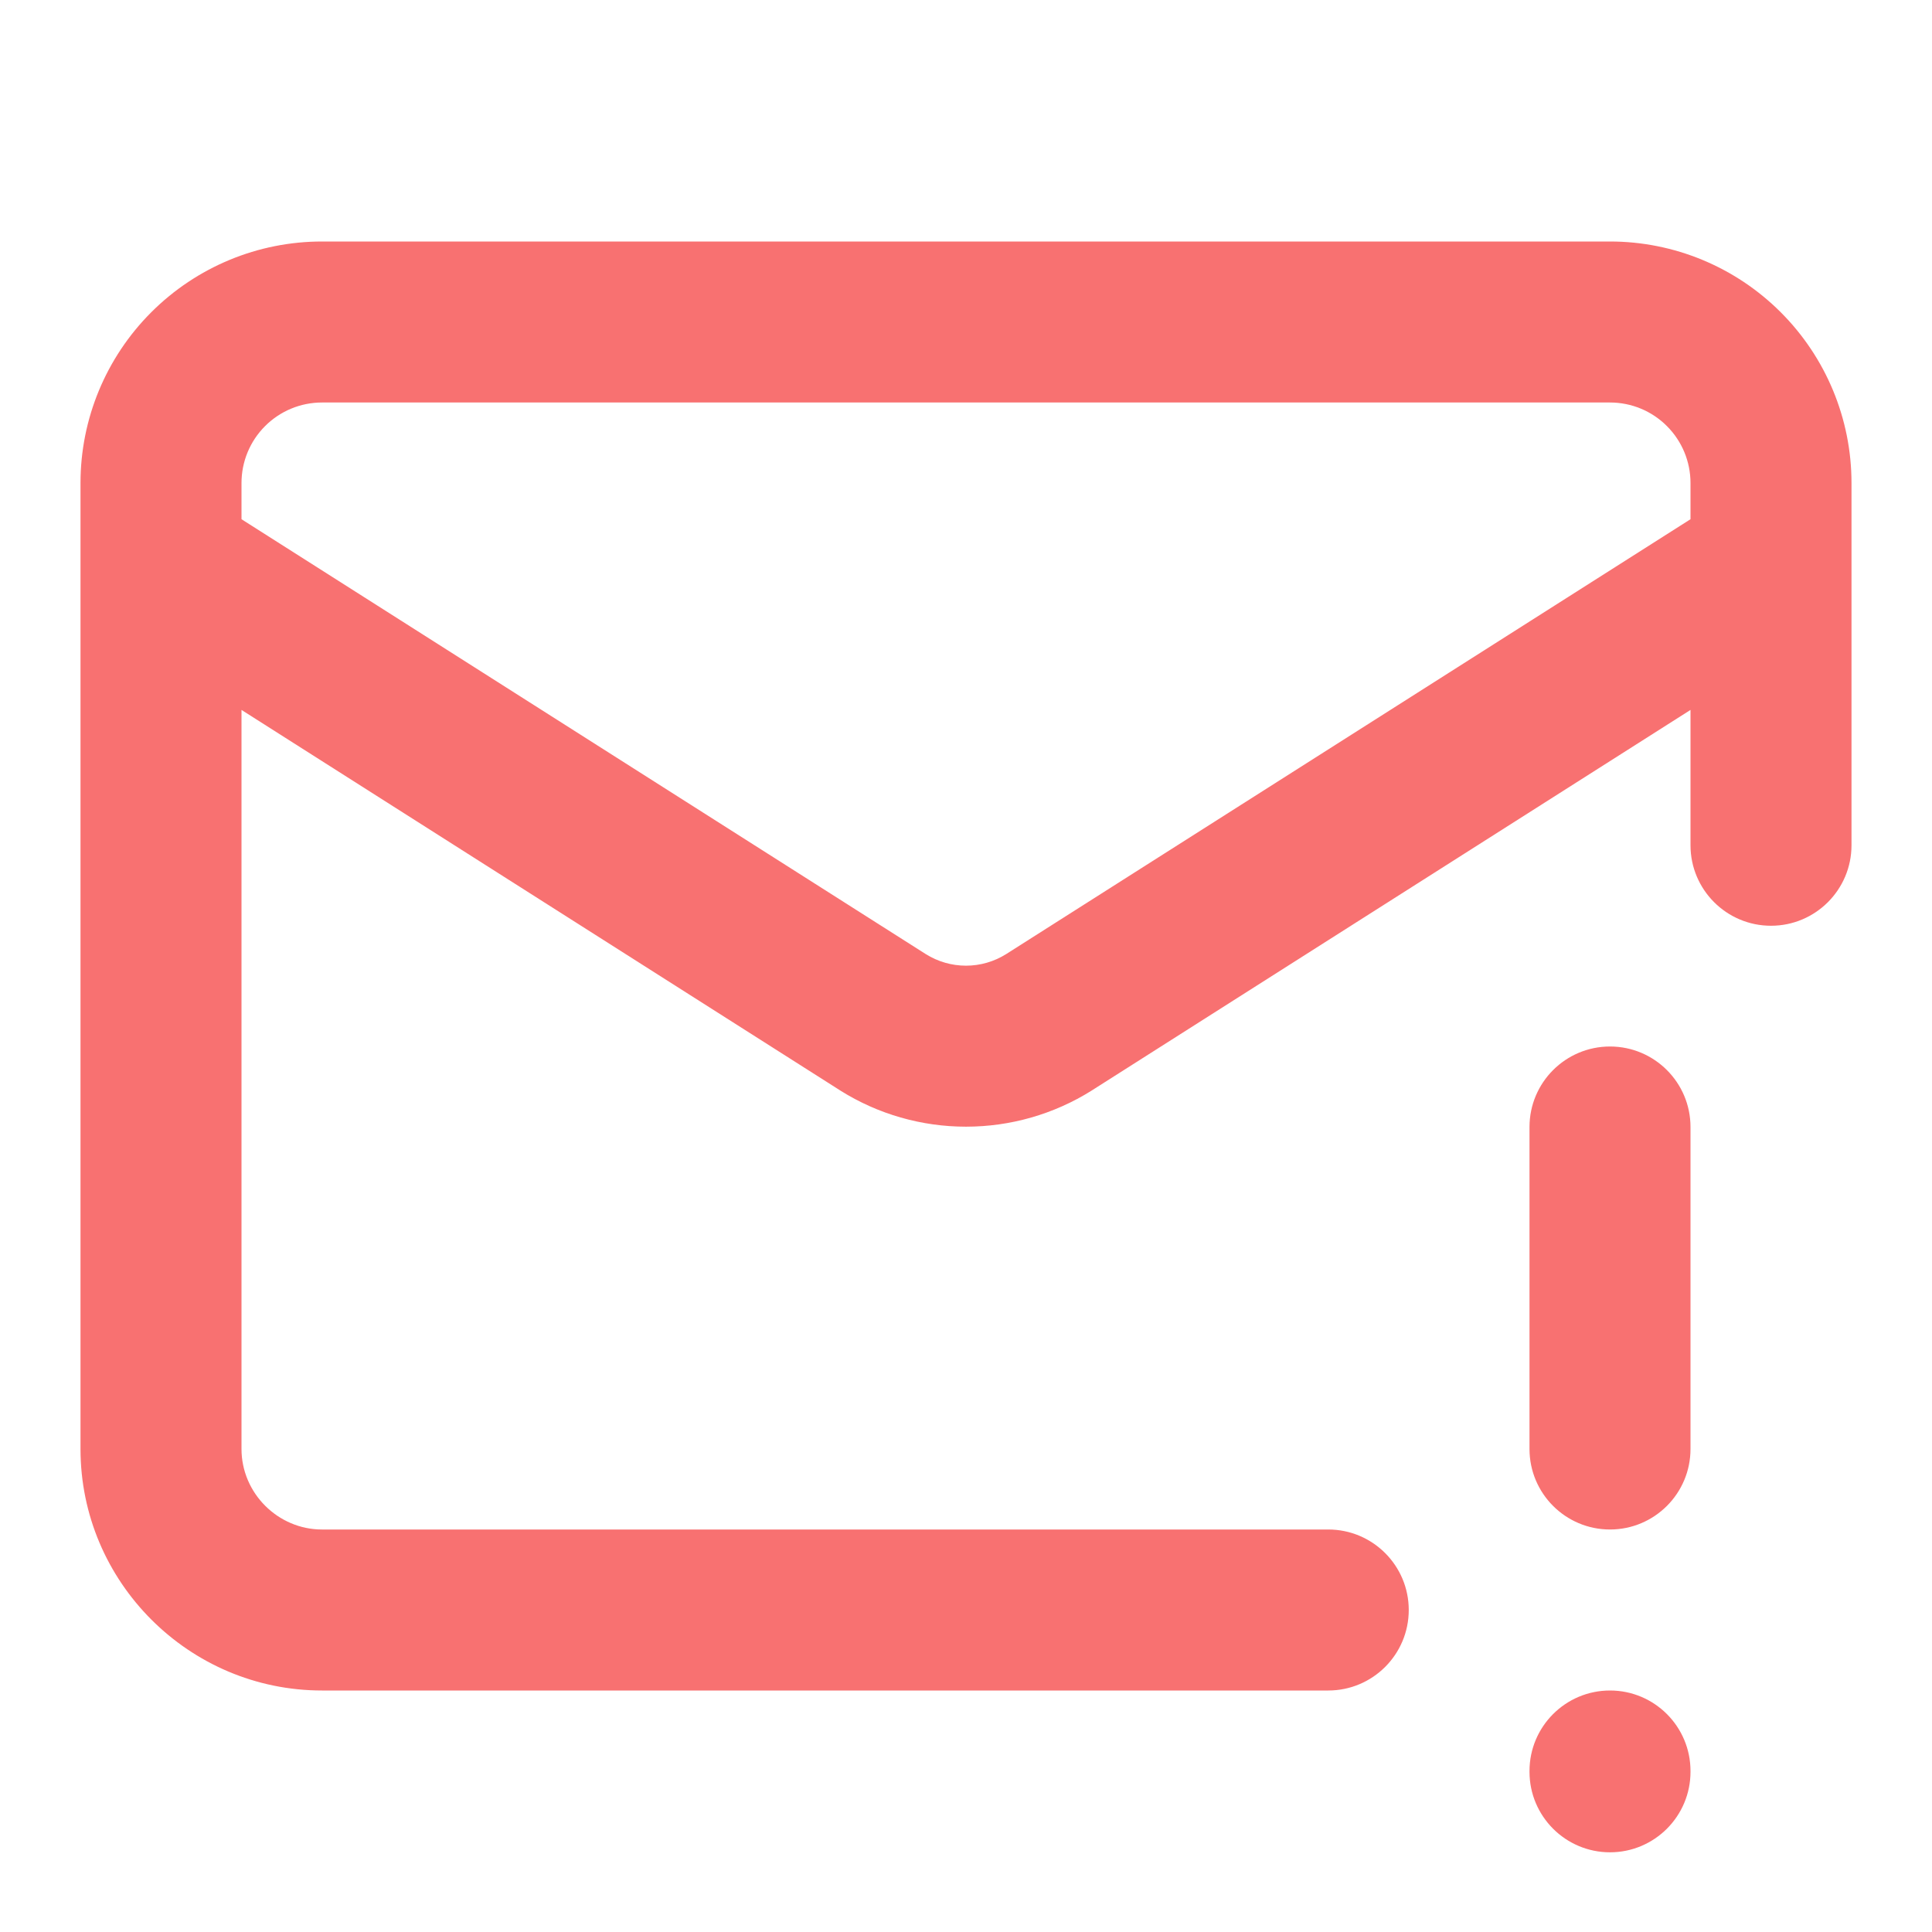
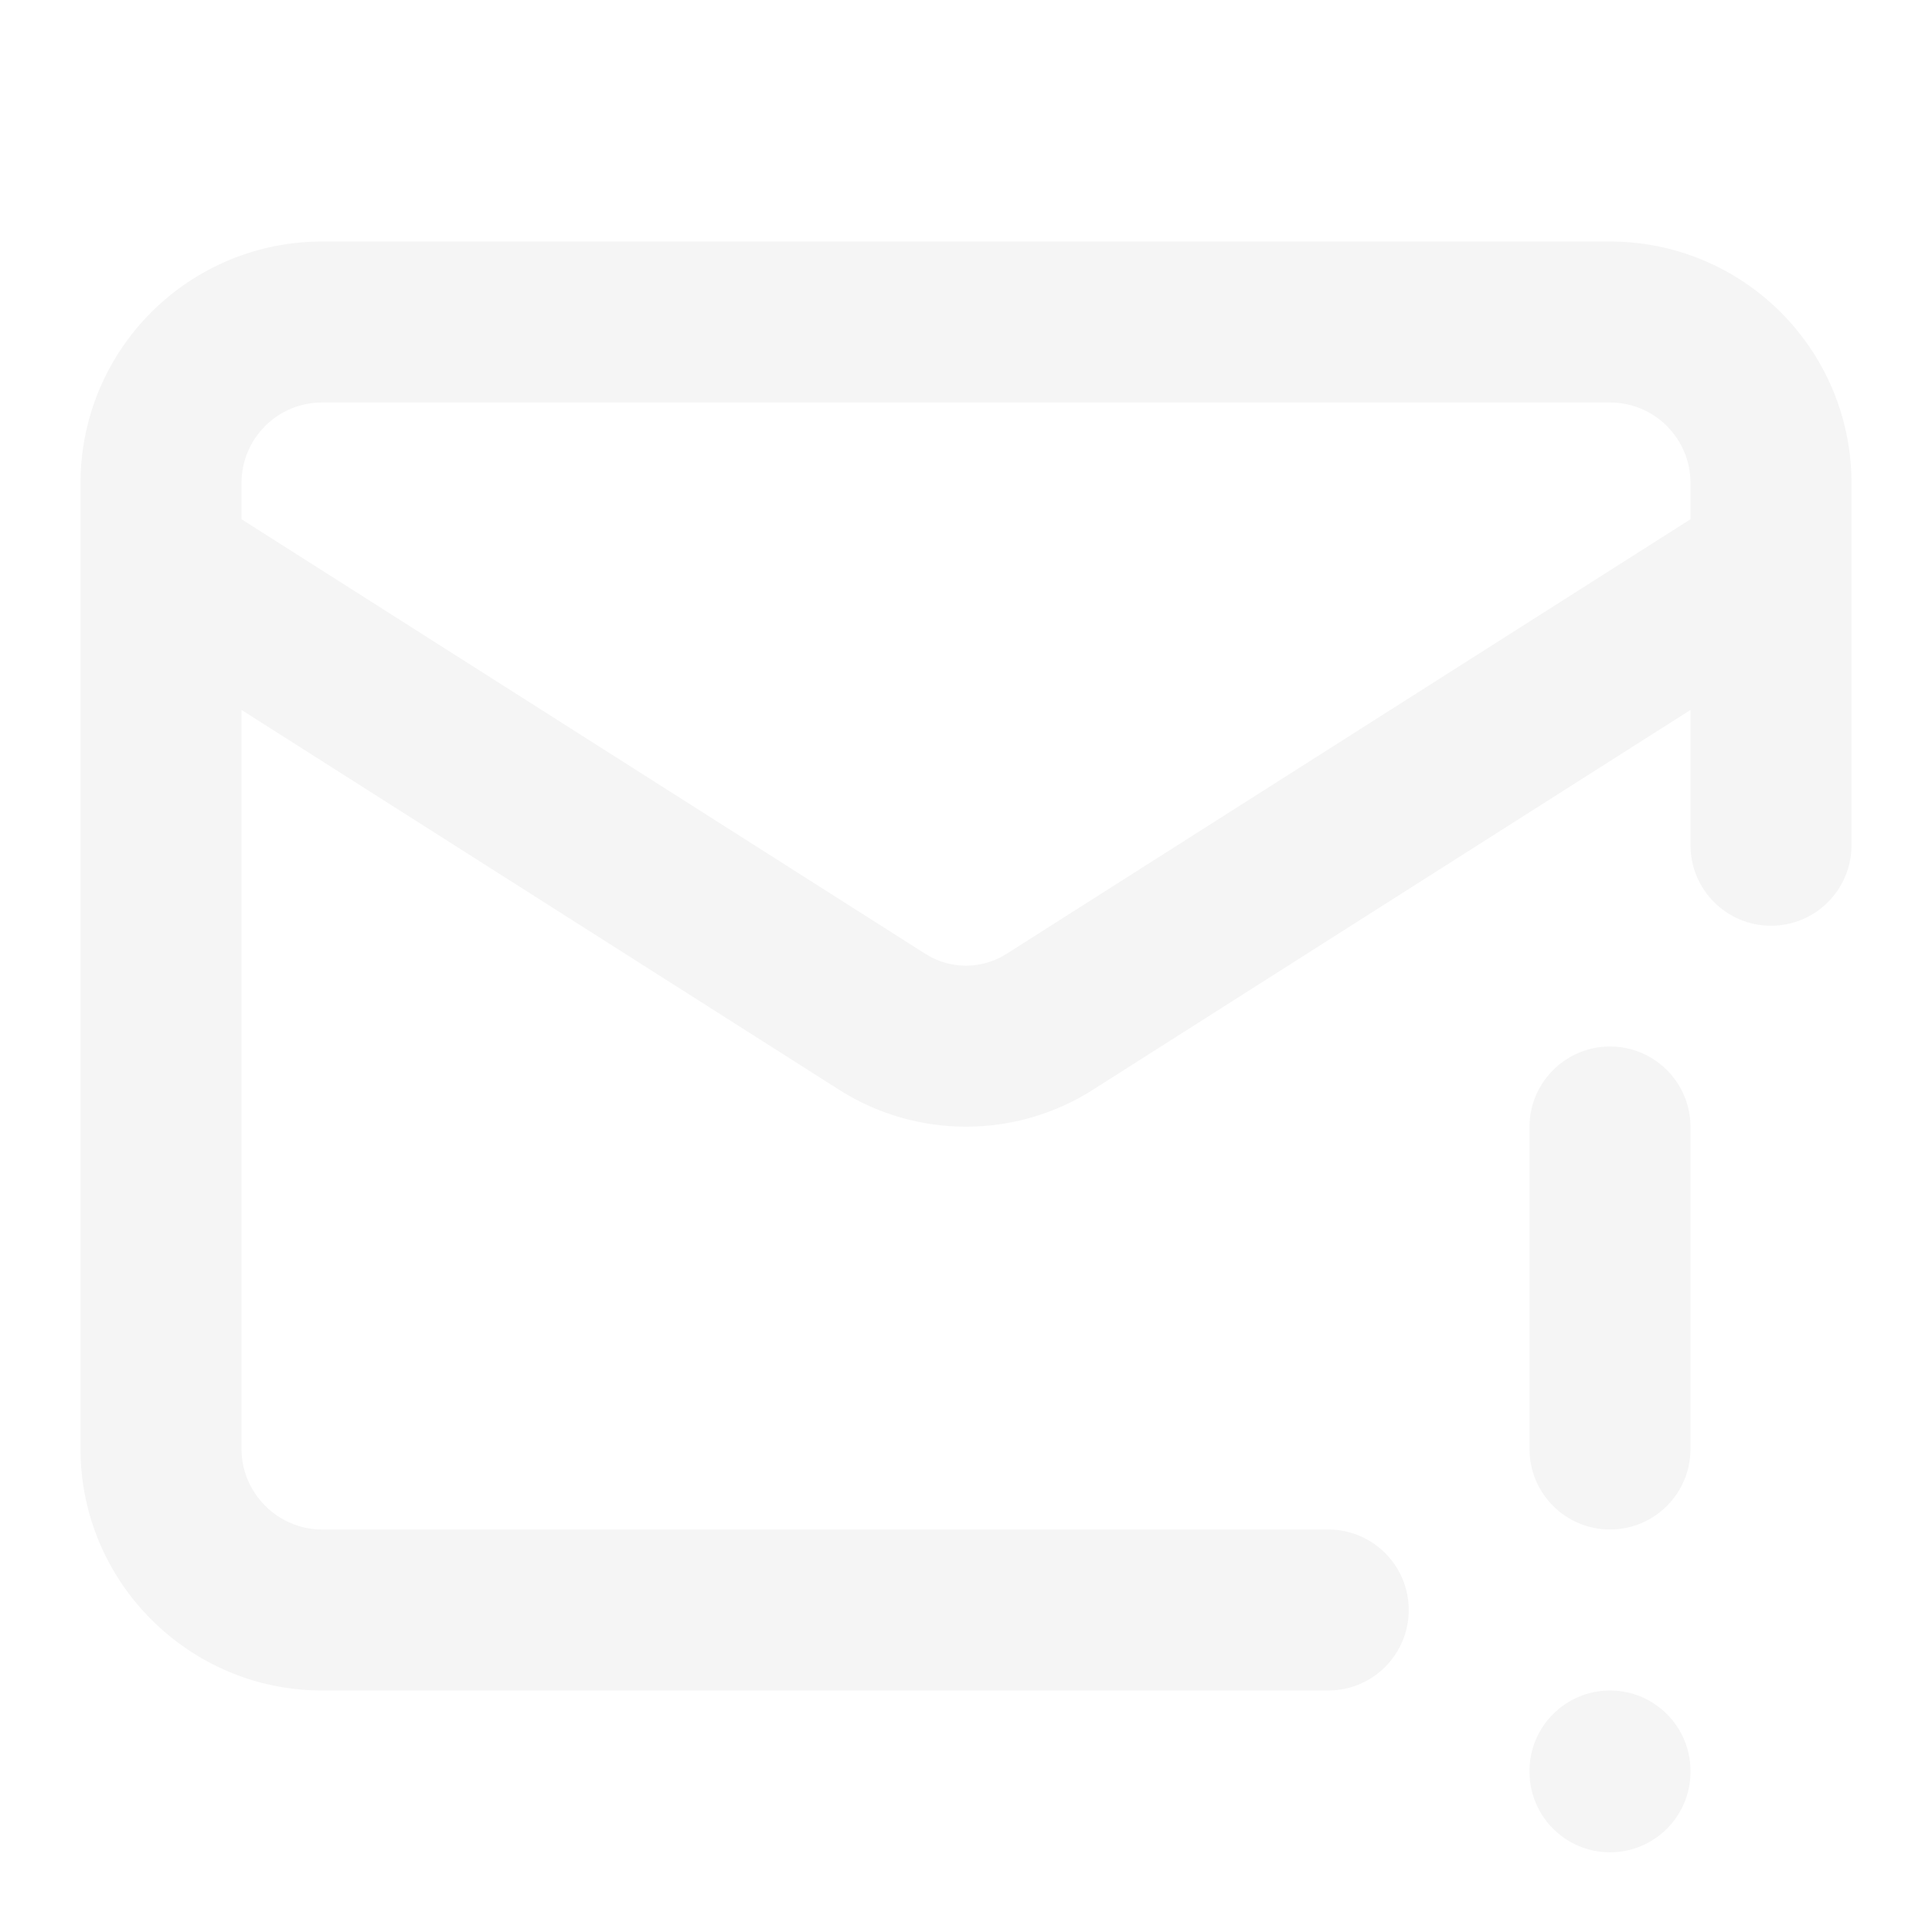
<svg xmlns="http://www.w3.org/2000/svg" width="24" height="24" viewBox="0 0 24 24" fill="none">
-   <path d="M20 21C20.552 21 21 21.448 21 22V22.01C21 22.562 20.552 23.01 20 23.01C19.448 23.01 19 22.562 19 22.01V22C19 21.448 19.448 21 20 21ZM20 3C20.796 3 21.558 3.316 22.121 3.879C22.684 4.442 23 5.204 23 6V10.5C23 11.052 22.552 11.5 22 11.5C21.448 11.5 21 11.052 21 10.5V8.819L13.566 13.544L13.56 13.548C13.093 13.841 12.552 13.996 12 13.996C11.448 13.996 10.907 13.841 10.44 13.548L10.434 13.544L3 8.819V18C3 18.548 3.452 19 4 19H16.5C17.052 19 17.5 19.448 17.5 20C17.5 20.552 17.052 21 16.5 21H4C2.348 21 1 19.652 1 18V6C1 5.204 1.316 4.442 1.879 3.879C2.442 3.316 3.204 3 4 3H20ZM20 13C20.552 13 21 13.448 21 14V18C21 18.552 20.552 19 20 19C19.448 19 19 18.552 19 18V14C19 13.448 19.448 13 20 13ZM4 5C3.735 5 3.481 5.105 3.293 5.293C3.105 5.481 3 5.735 3 6V6.45L11.5 11.852C11.65 11.946 11.823 11.996 12 11.996C12.177 11.996 12.349 11.946 12.499 11.852L21 6.45V6C21 5.735 20.895 5.481 20.707 5.293C20.52 5.105 20.265 5 20 5H4Z" fill="#F87171" />
+   <path d="M20 21C20.552 21 21 21.448 21 22V22.01C21 22.562 20.552 23.01 20 23.01C19.448 23.01 19 22.562 19 22.01V22C19 21.448 19.448 21 20 21ZM20 3C20.796 3 21.558 3.316 22.121 3.879C22.684 4.442 23 5.204 23 6V10.5C23 11.052 22.552 11.5 22 11.5C21.448 11.5 21 11.052 21 10.5V8.819L13.566 13.544L13.56 13.548C13.093 13.841 12.552 13.996 12 13.996C11.448 13.996 10.907 13.841 10.44 13.548L10.434 13.544L3 8.819V18C3 18.548 3.452 19 4 19H16.5C17.052 19 17.5 19.448 17.5 20C17.5 20.552 17.052 21 16.5 21H4C2.348 21 1 19.652 1 18V6C1 5.204 1.316 4.442 1.879 3.879C2.442 3.316 3.204 3 4 3H20ZM20 13C20.552 13 21 13.448 21 14V18C21 18.552 20.552 19 20 19C19.448 19 19 18.552 19 18V14C19 13.448 19.448 13 20 13ZM4 5C3.735 5 3.481 5.105 3.293 5.293C3.105 5.481 3 5.735 3 6V6.45L11.5 11.852C11.65 11.946 11.823 11.996 12 11.996C12.177 11.996 12.349 11.946 12.499 11.852L21 6.45V6C21 5.735 20.895 5.481 20.707 5.293C20.52 5.105 20.265 5 20 5H4Z" fill="#F5F5F5" />
</svg>
